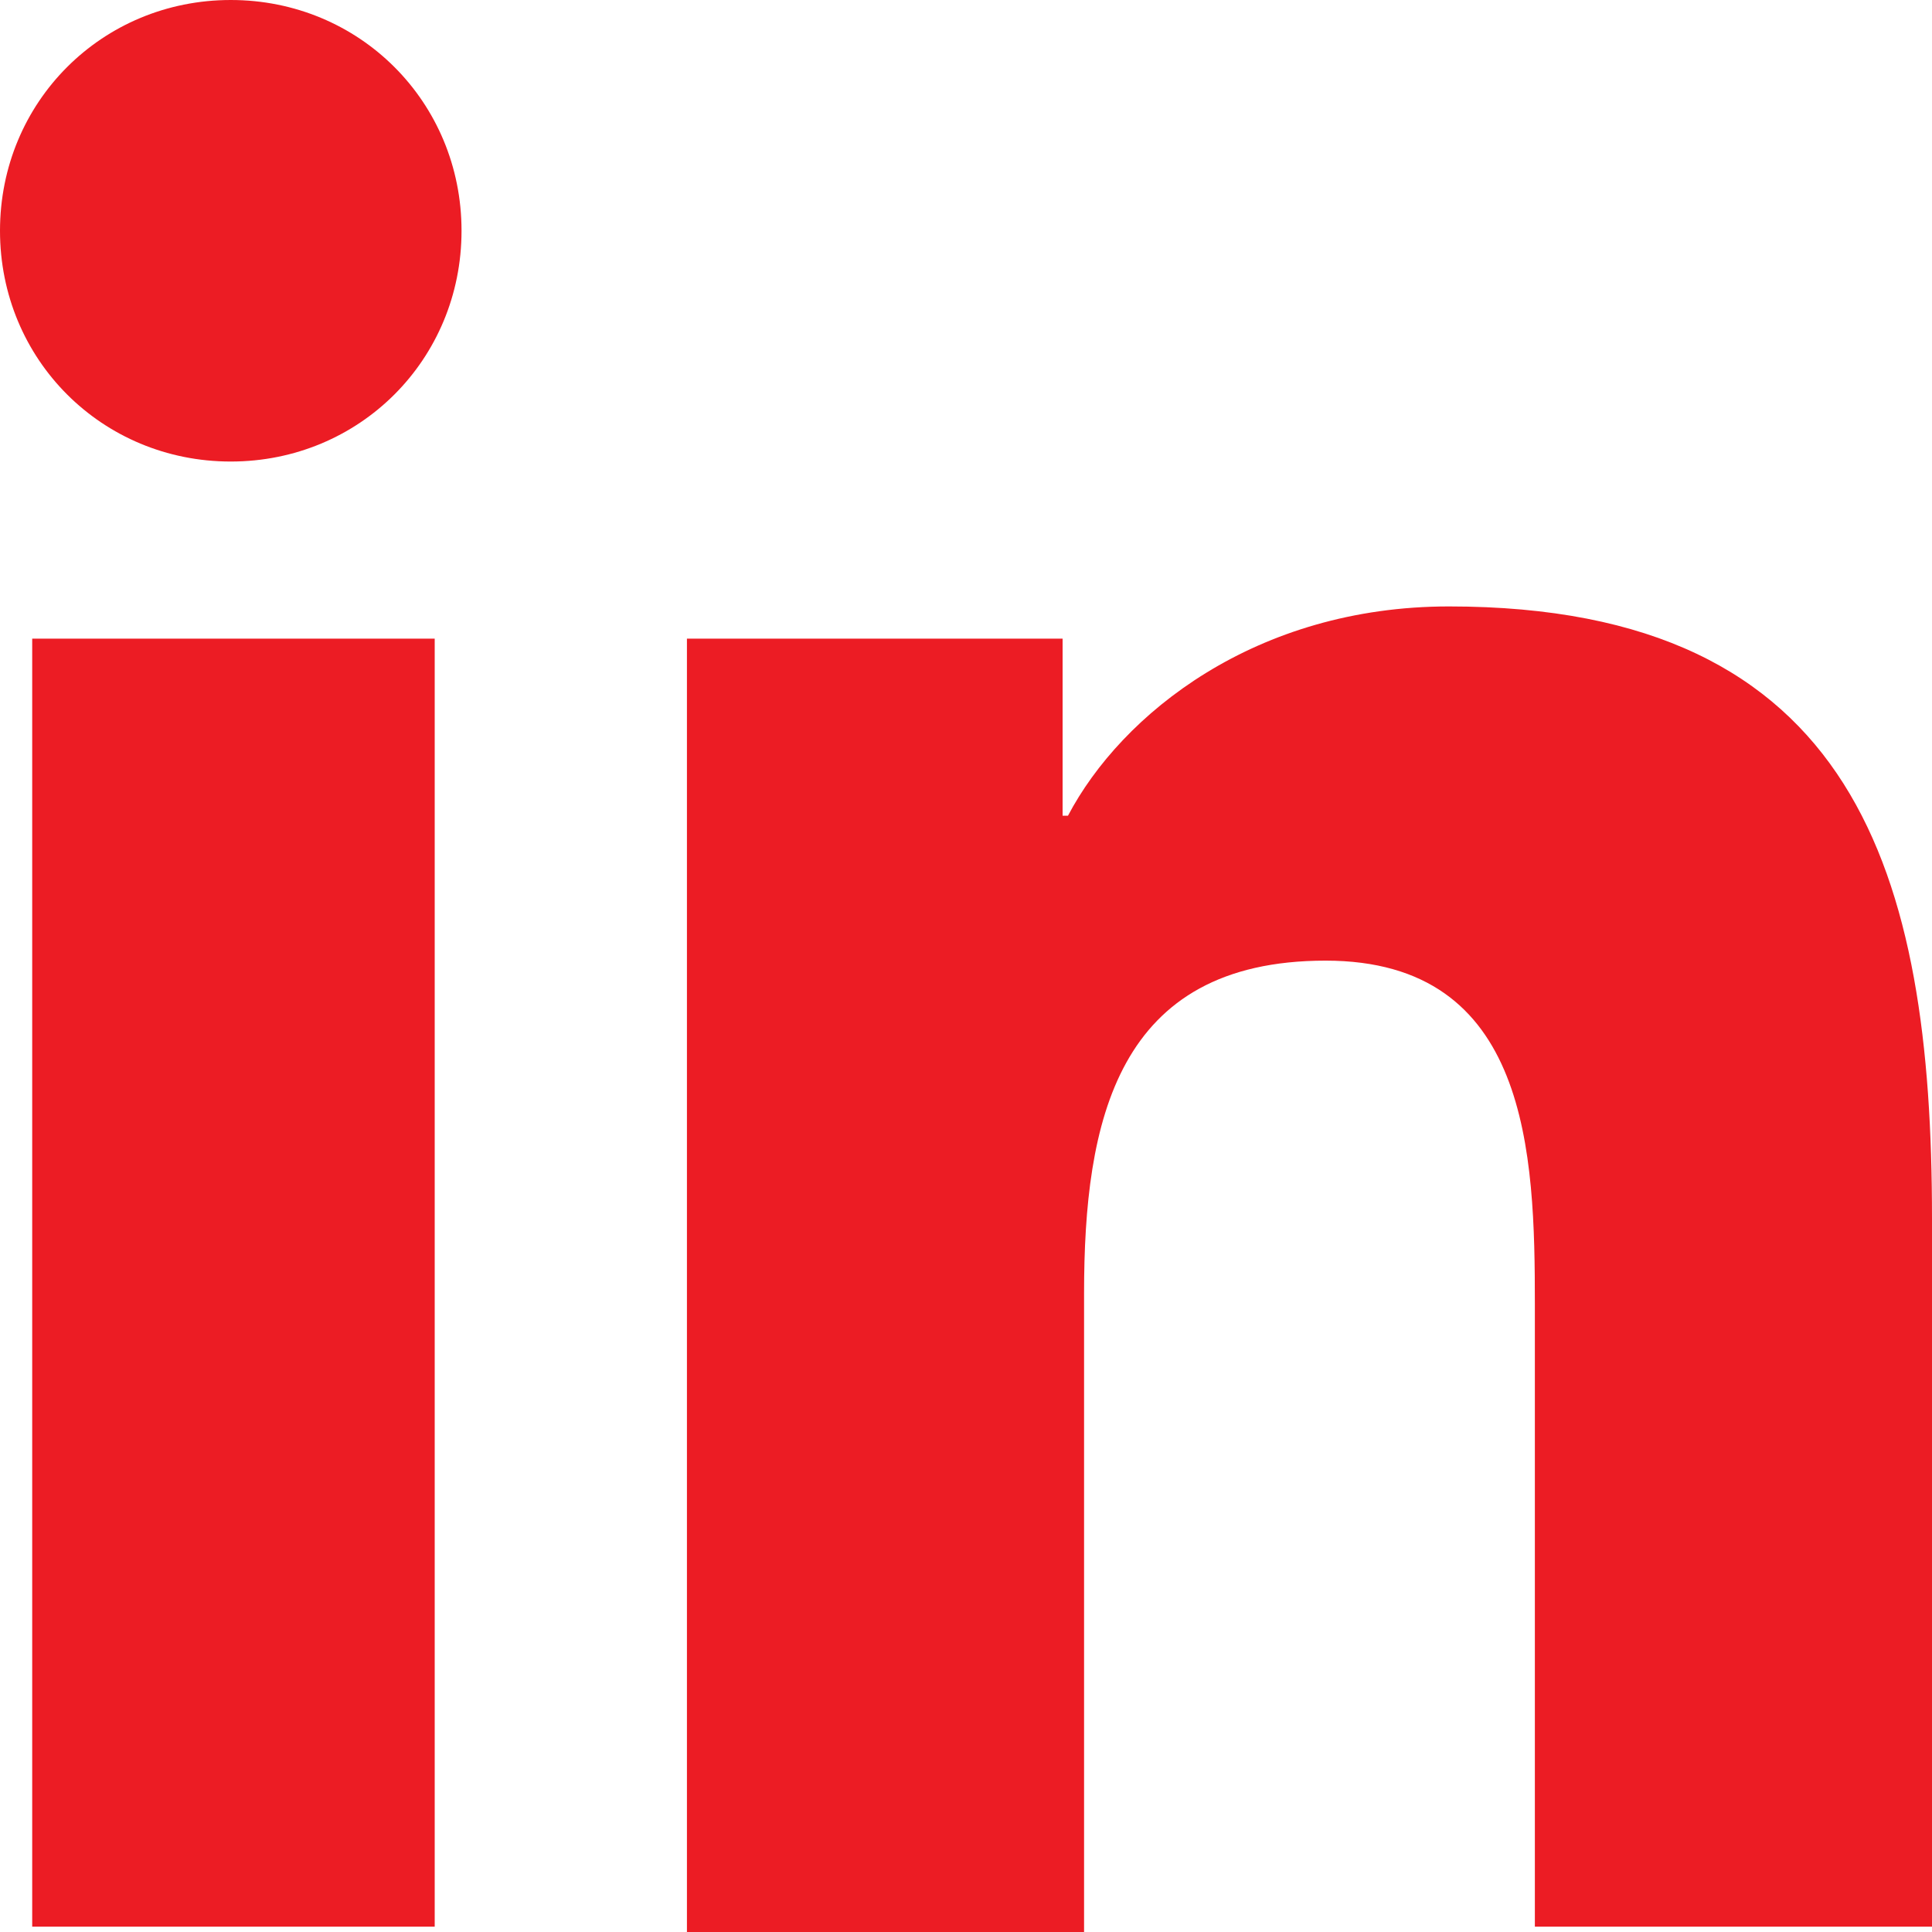
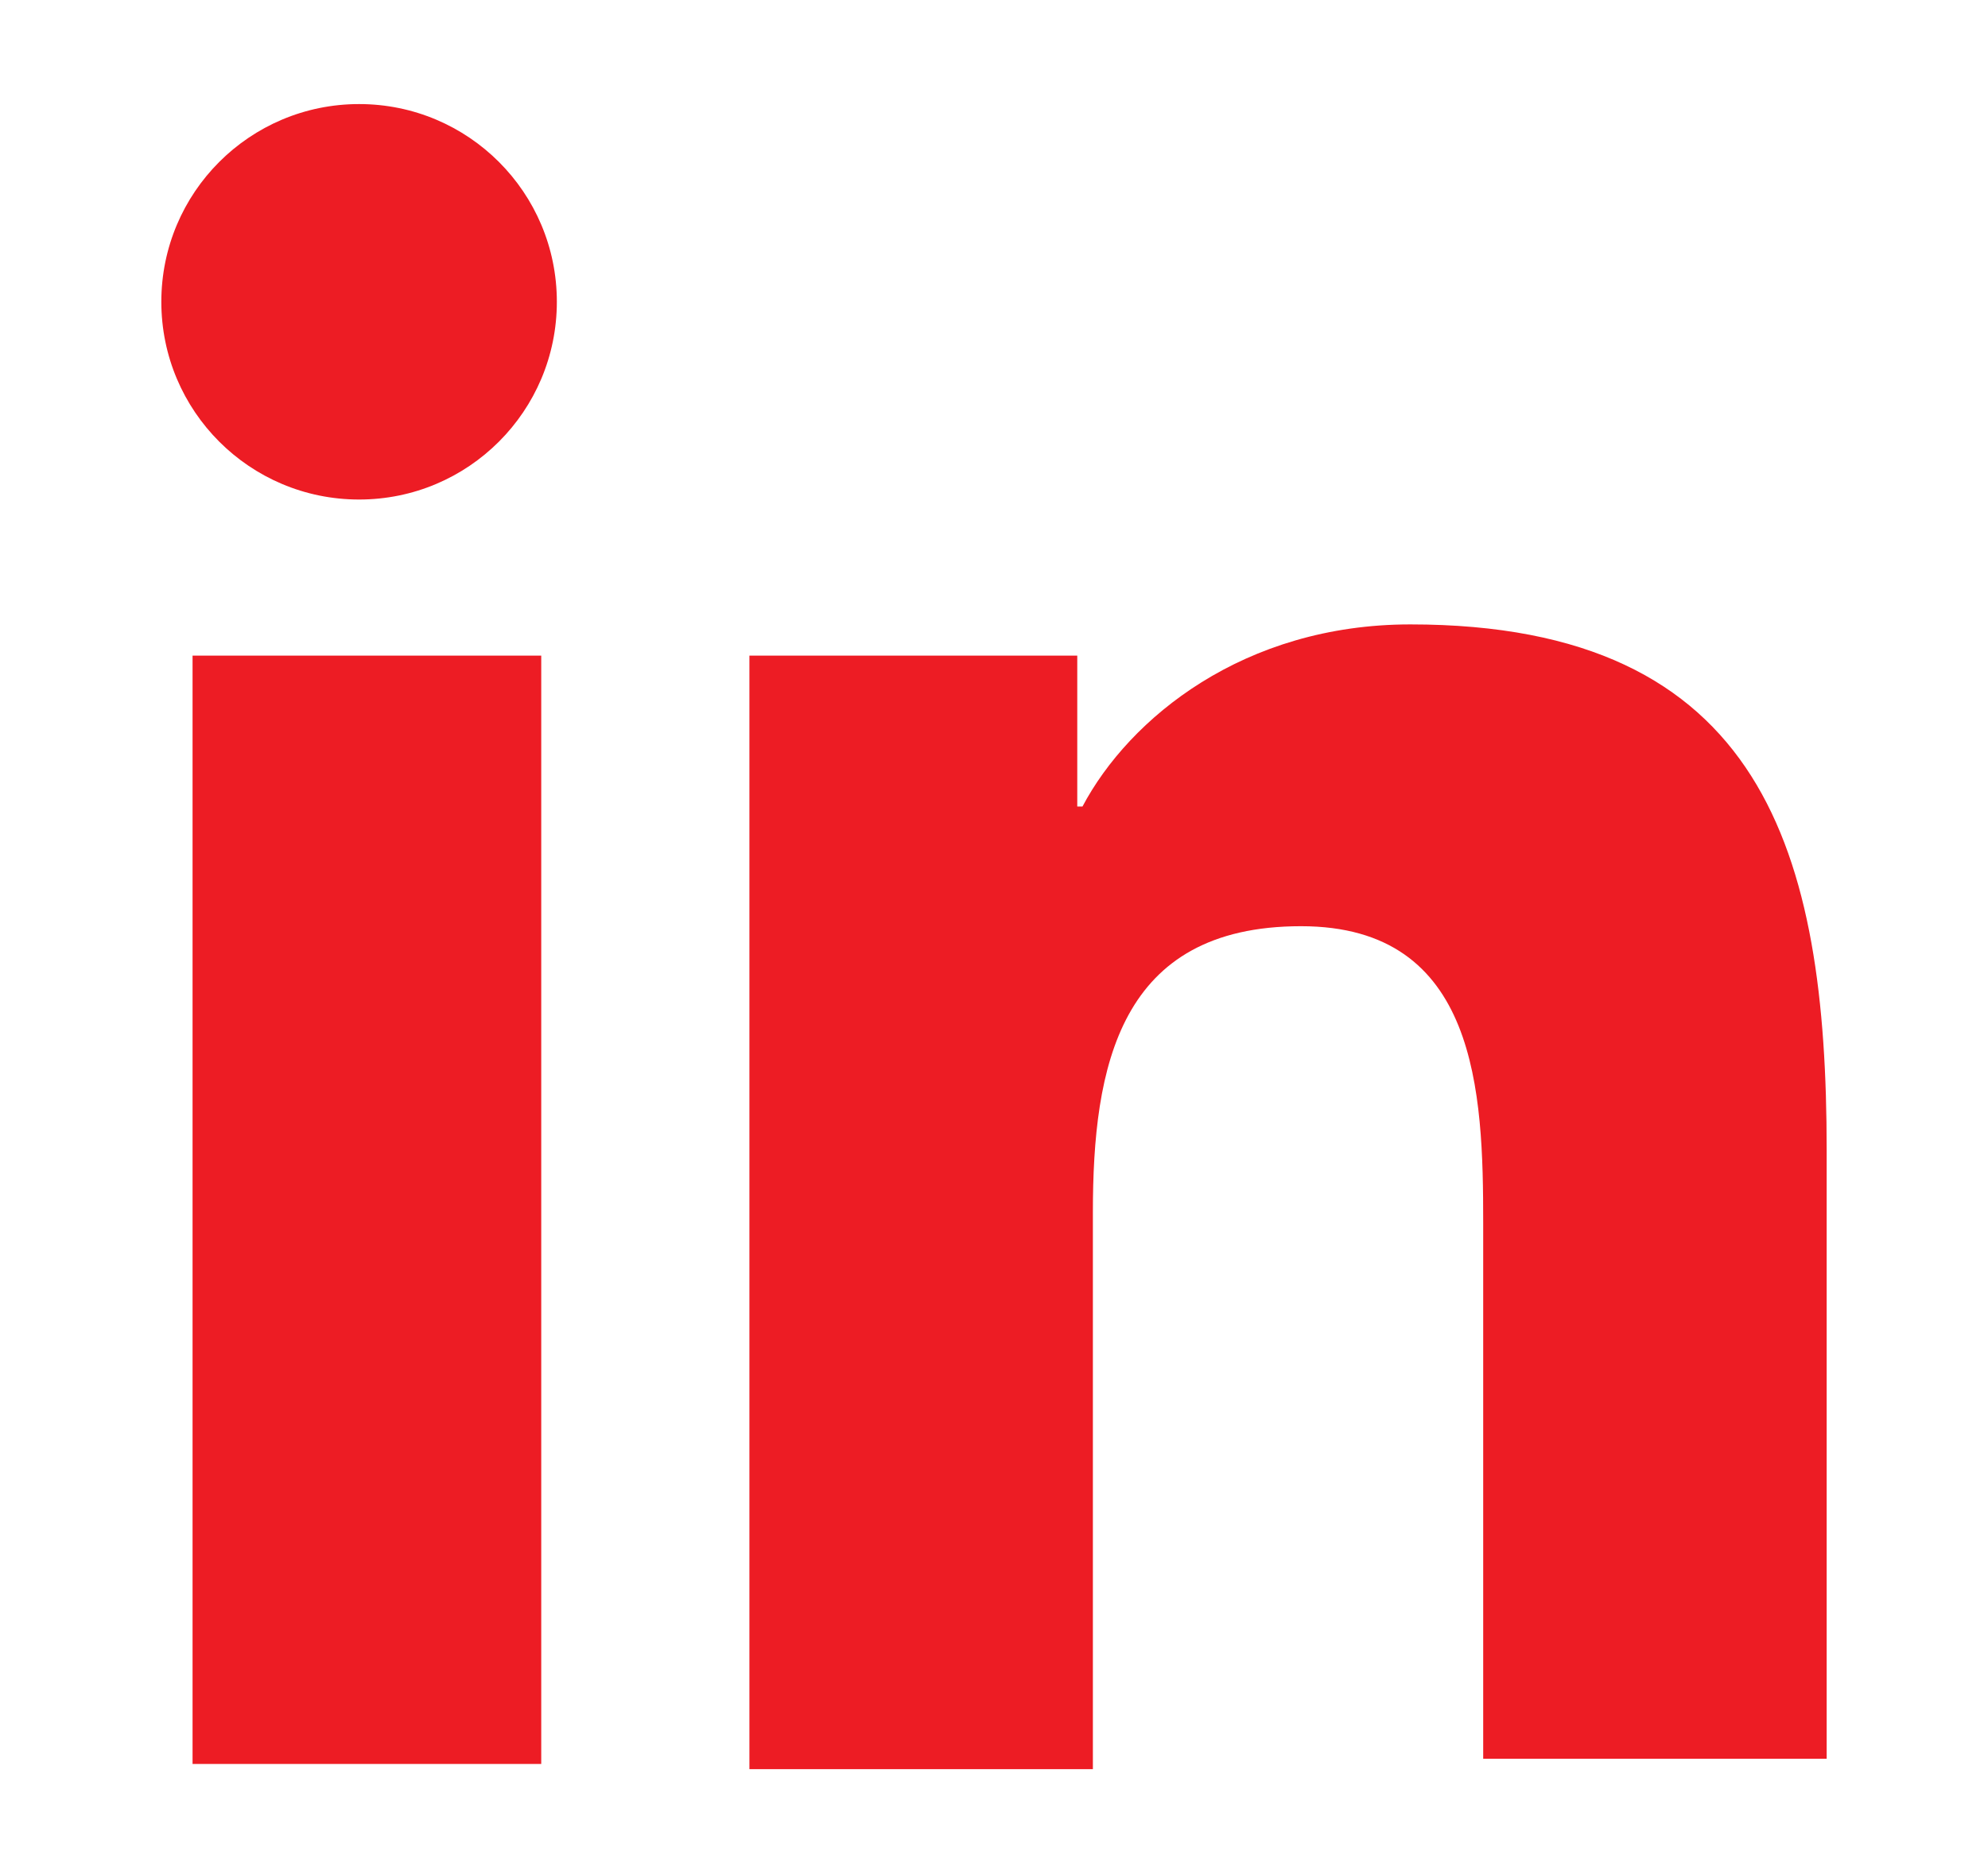
- <svg xmlns="http://www.w3.org/2000/svg" version="1.1" id="Layer_1" x="0px" y="0px" viewBox="-161 91 36 36" style="enable-background:new -161 91 36 36;" xml:space="preserve">
+ <svg xmlns="http://www.w3.org/2000/svg" version="1.1" id="Layer_1" x="0px" y="0px" viewBox="-288 379 38.2 36" style="enable-background:new -288 379 38.2 36;" xml:space="preserve">
  <style type="text/css">
- 	.st0{fill:#EC1C24;}
+ 	.st0{fill:#ED1C24;}
</style>
  <g>
-     <path class="st0" d="M-160.4,102.9h7.5v24h-7.5V102.9z M-156.7,91c2.4,0,4.3,1.9,4.3,4.3c0,2.4-1.9,4.3-4.3,4.3   c-2.4,0-4.3-1.9-4.3-4.3C-161,92.9-159.1,91-156.7,91" />
-     <path class="st0" d="M-148.3,102.9h7.1v3.3h0.1c1-1.9,3.5-3.9,7.1-3.9c7.6,0,9,5,9,11.4v13.2h-7.4v-11.6c0-2.8-0.1-6.4-3.9-6.4   c-3.9,0-4.5,3-4.5,6.2v11.9h-7.4V102.9z" />
+     <path class="st0" d="M-284.3,391.6h6.7v21.3h-6.7V391.6z M-281.1,381c2.1,0,3.8,1.7,3.8,3.8s-1.7,3.8-3.8,3.8s-3.8-1.7-3.8-3.8   S-283.2,381-281.1,381" />
+     <path class="st0" d="M-273.6,391.6h6.3v2.9h0.1c0.9-1.7,3.1-3.5,6.3-3.5c6.8,0,8,4.4,8,10.1v11.7h-6.6v-10.3c0-2.5-0.1-5.7-3.5-5.7   c-3.5,0-4,2.7-4,5.5V413h-6.6L-273.6,391.6L-273.6,391.6z" />
  </g>
</svg>
